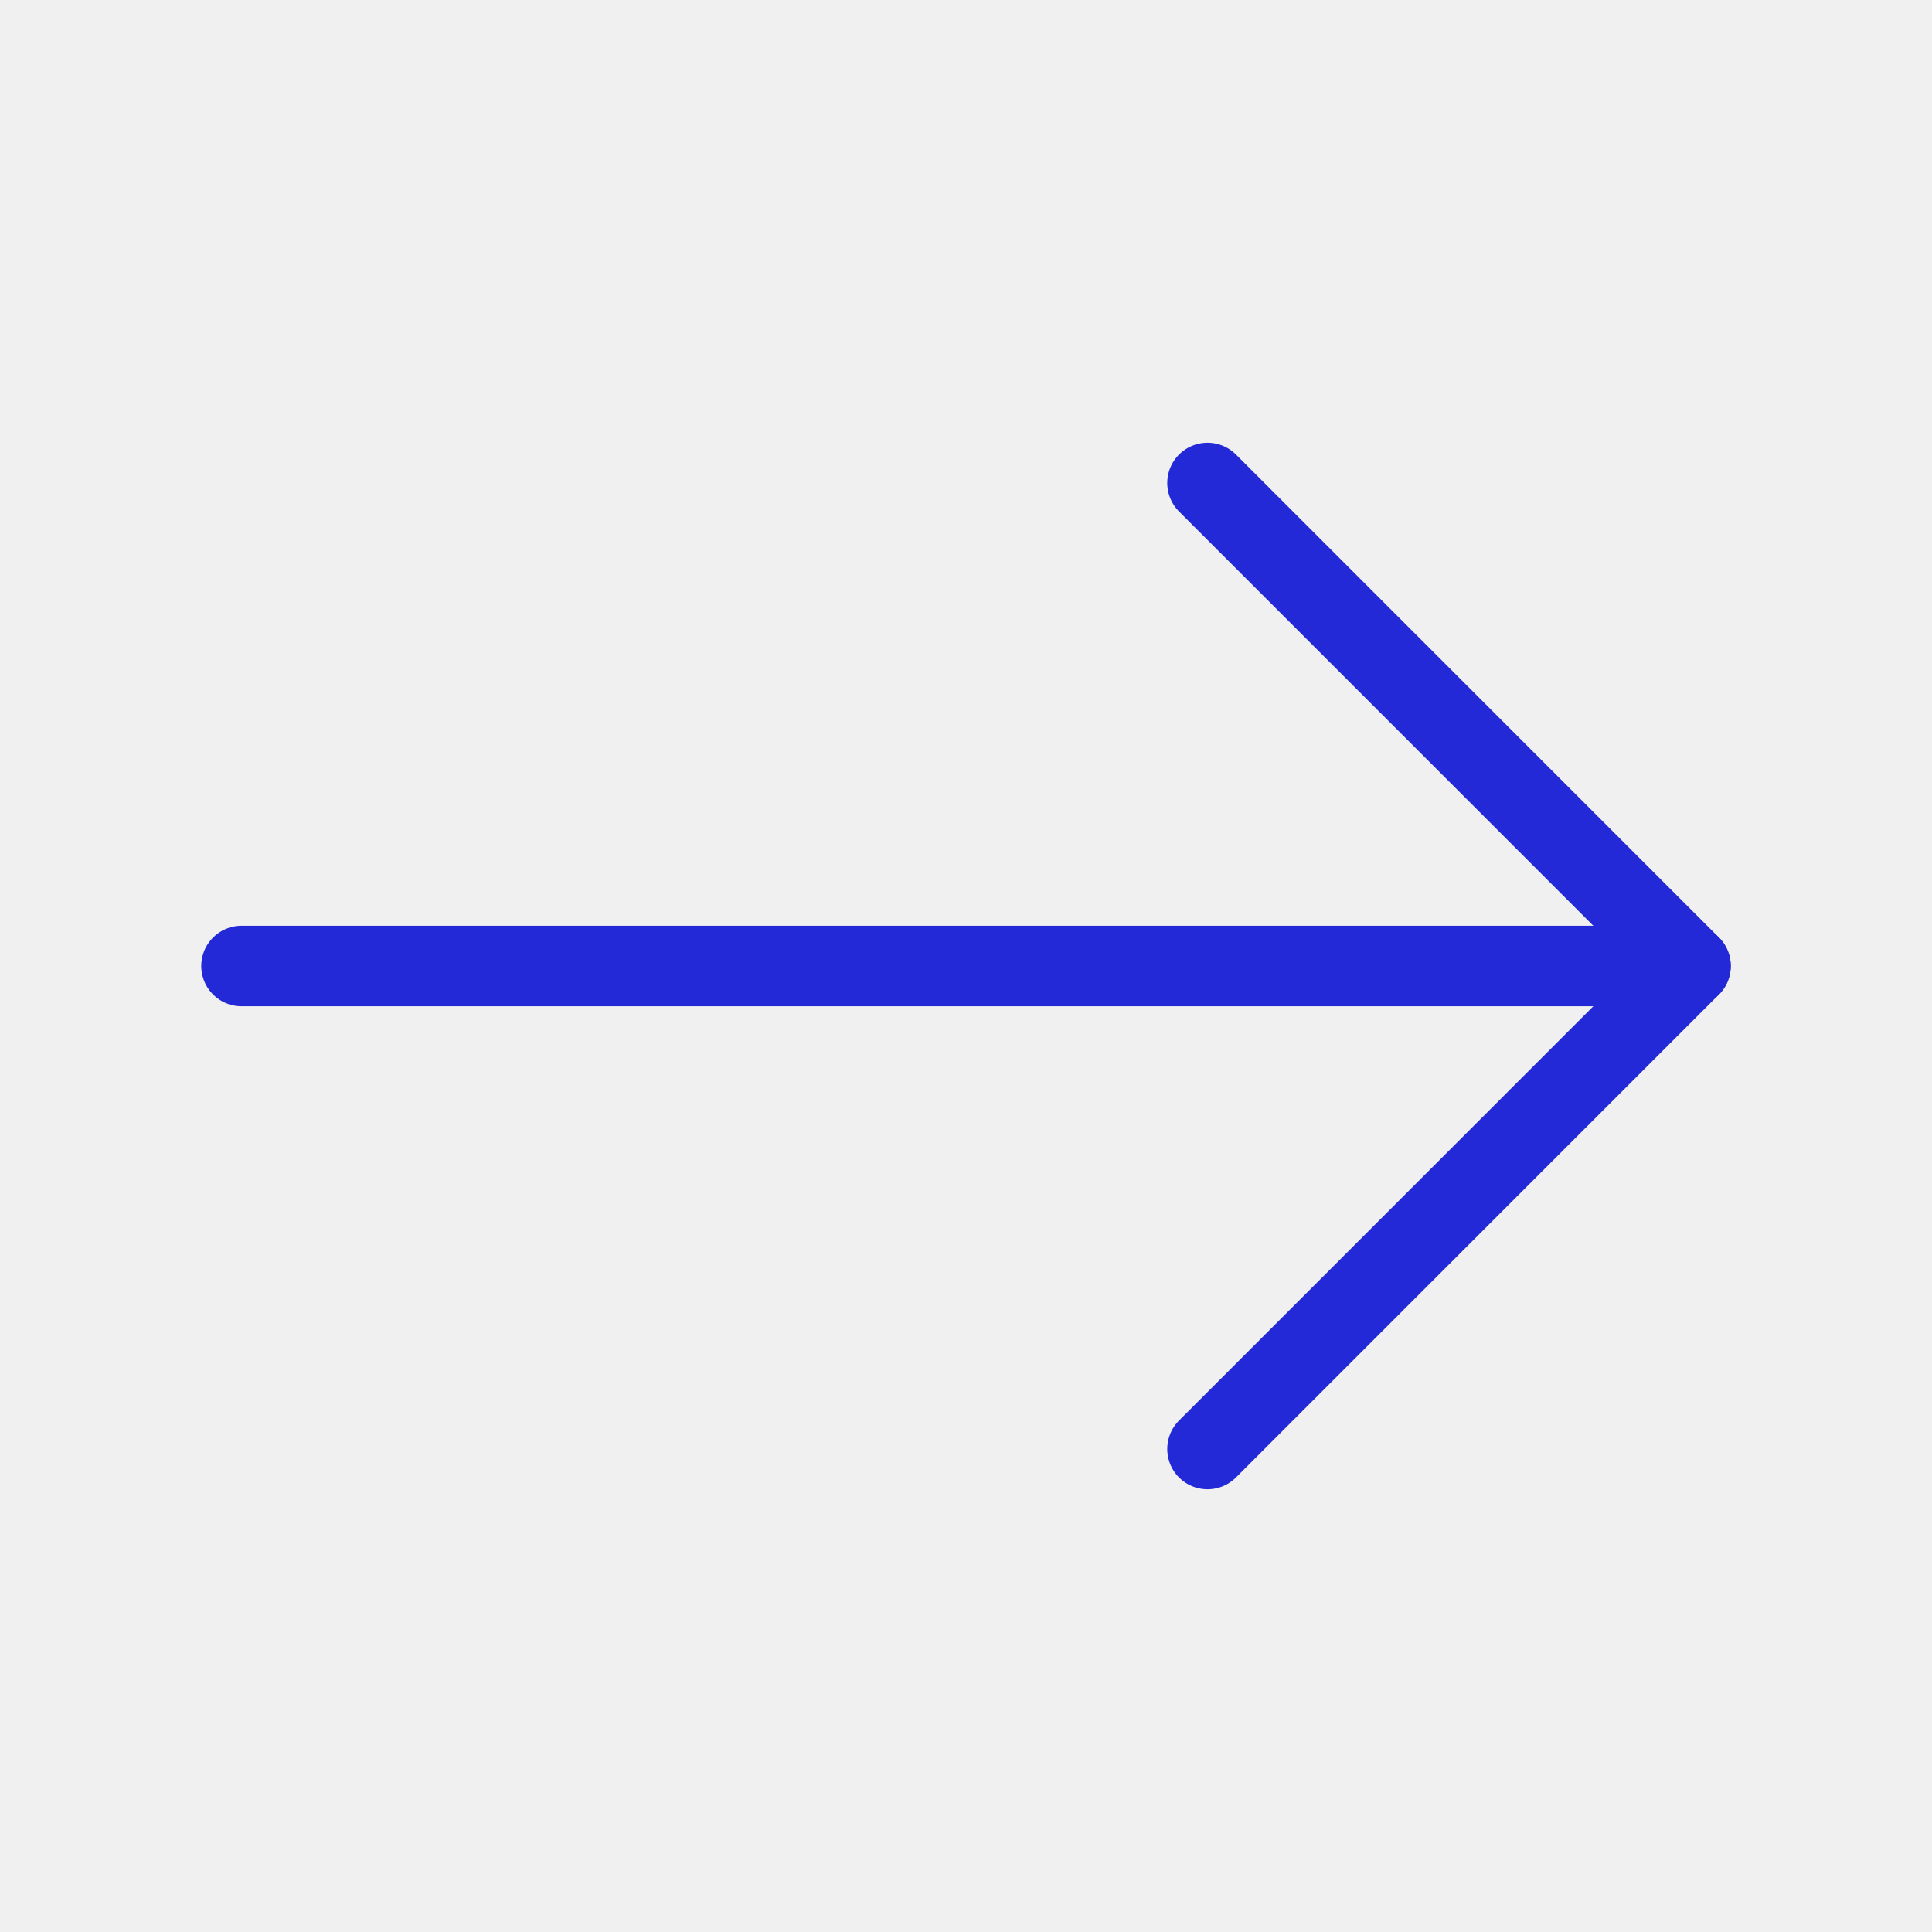
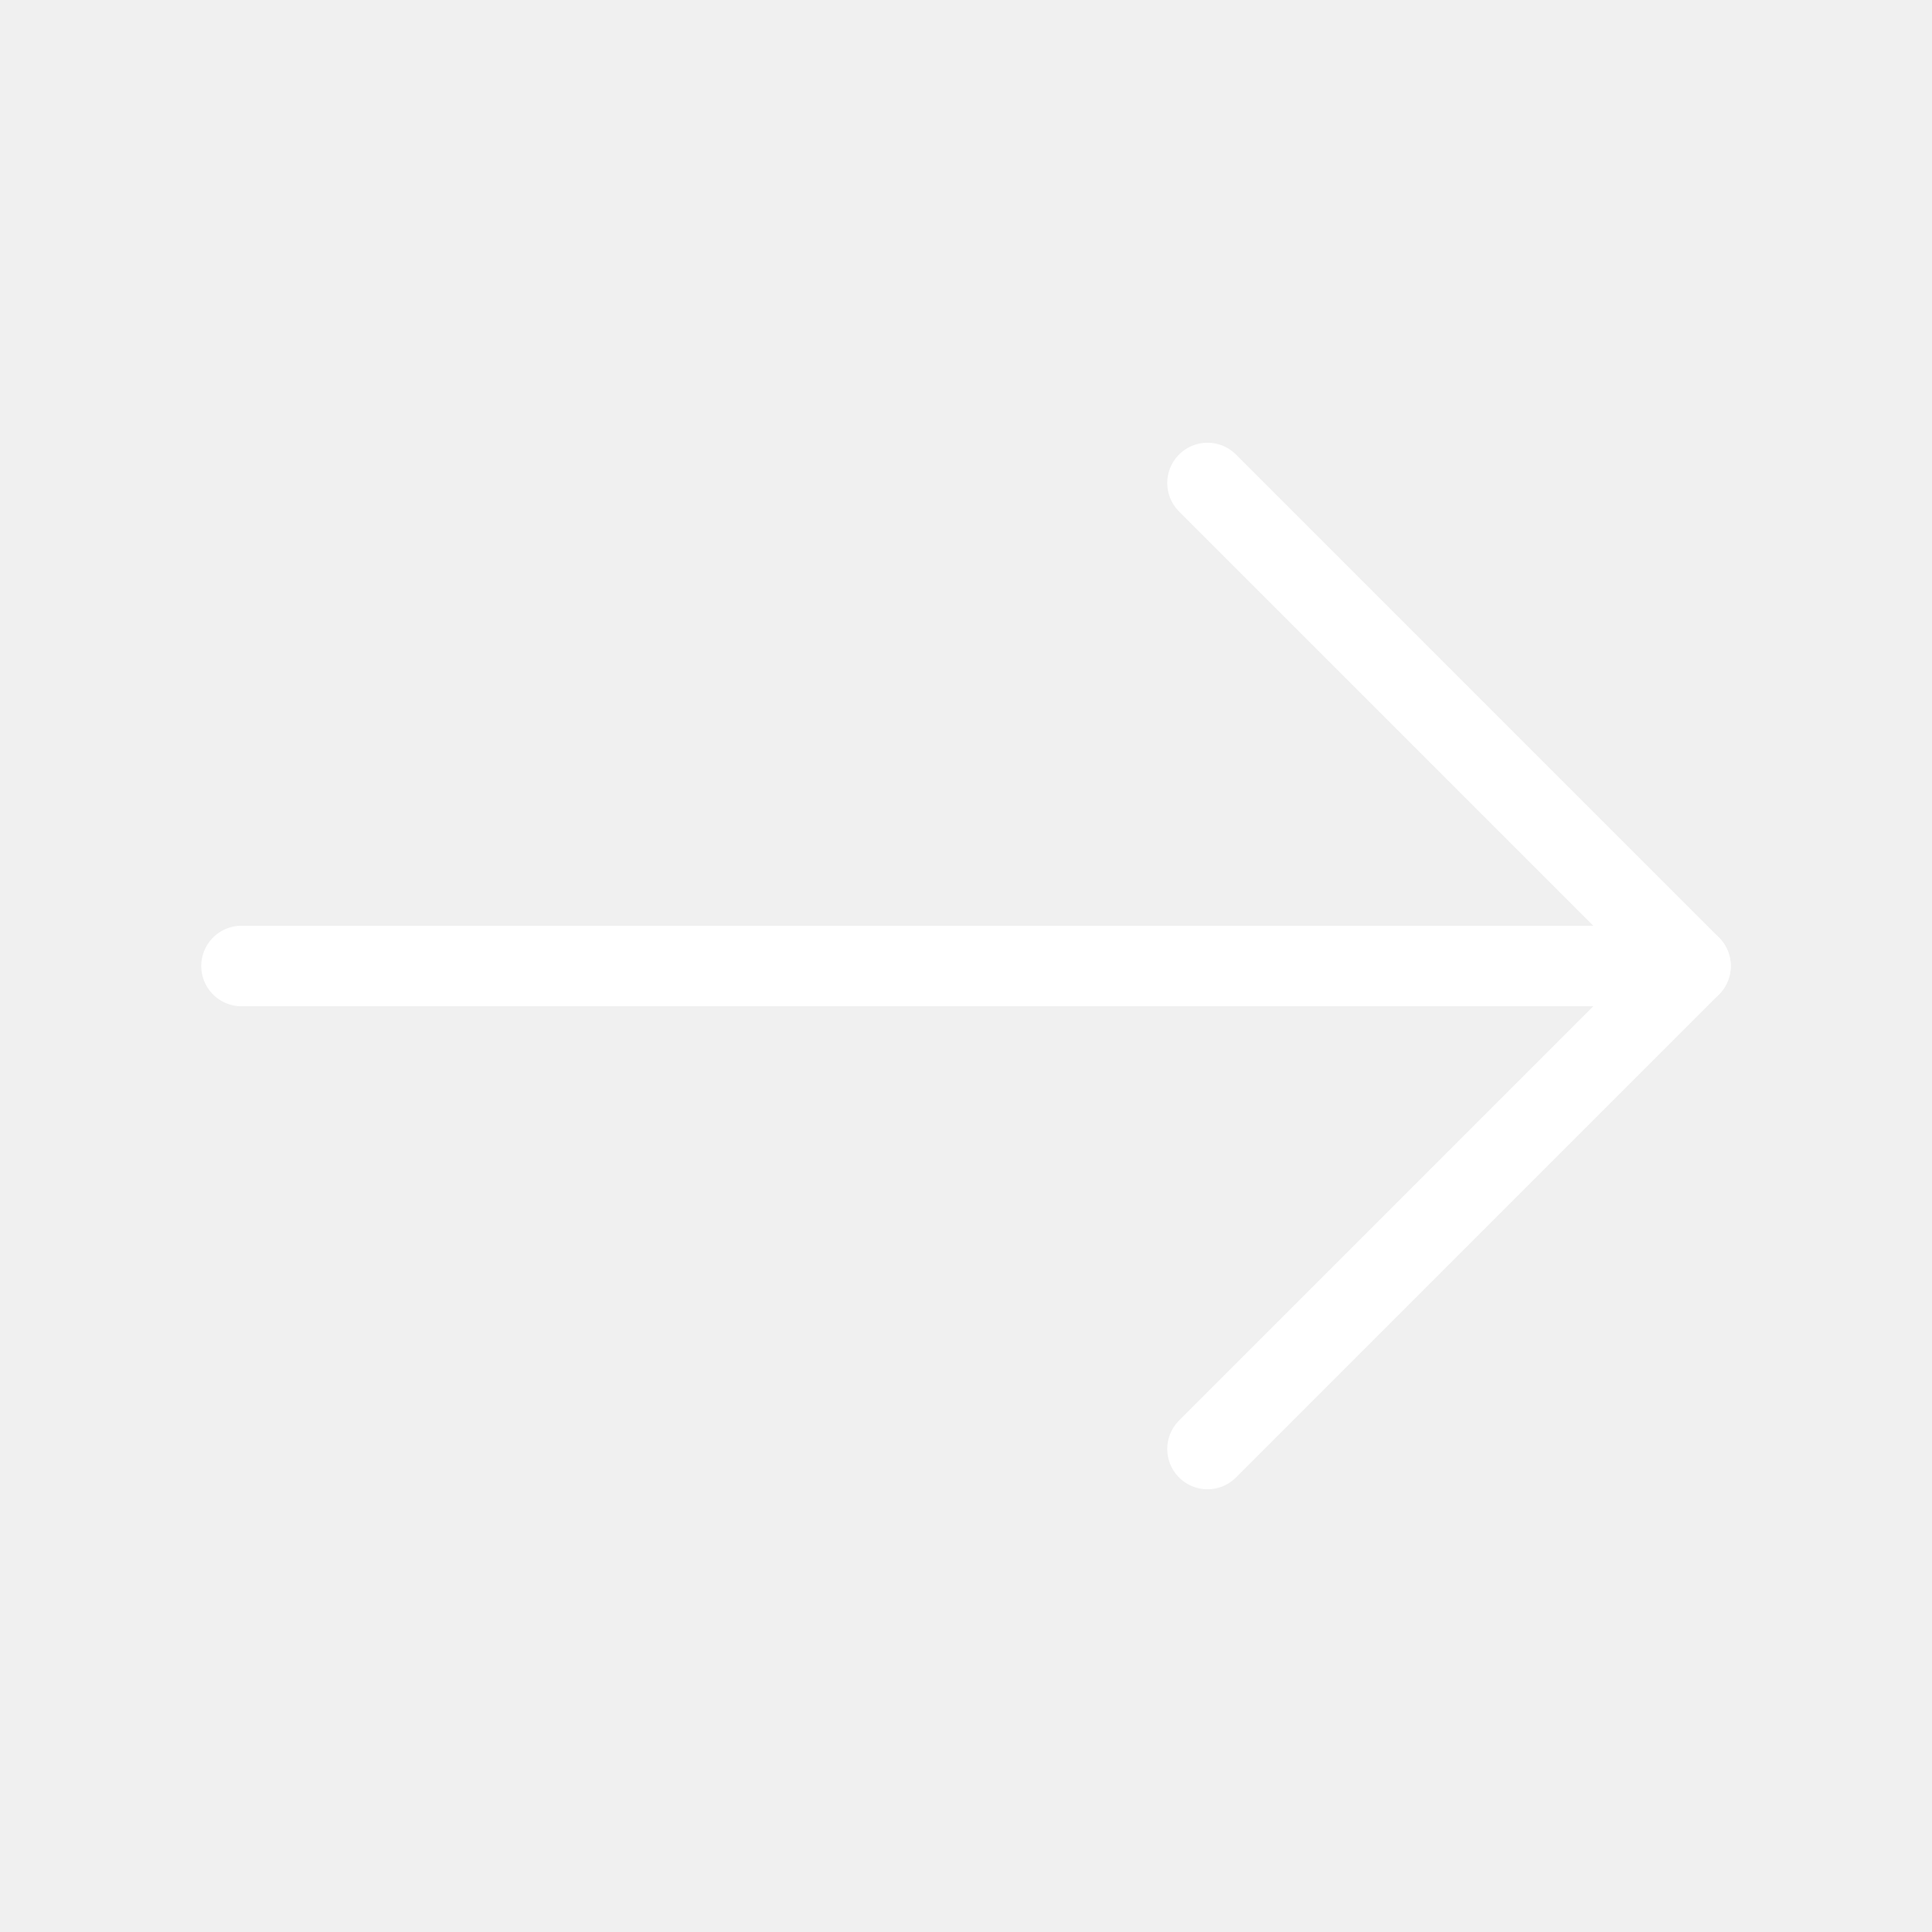
- <svg xmlns="http://www.w3.org/2000/svg" role="img" width="48px" height="48px" viewBox="0 0 24 24" aria-labelledby="arrowRightIconTitle" stroke="#2329D6" stroke-width="1" stroke-linecap="round" stroke-linejoin="round" fill="none">
+ <svg xmlns="http://www.w3.org/2000/svg" role="img" width="48px" height="48px" viewBox="0 0 24 24" aria-labelledby="arrowRightIconTitle" stroke="white" stroke-width="1" stroke-linecap="round" stroke-linejoin="round" fill="none">
  <path d="M15 18l6-6-6-6" />
  <path d="M3 12h17" />
  <path stroke-linecap="round" d="M21 12h-1" />
</svg>
